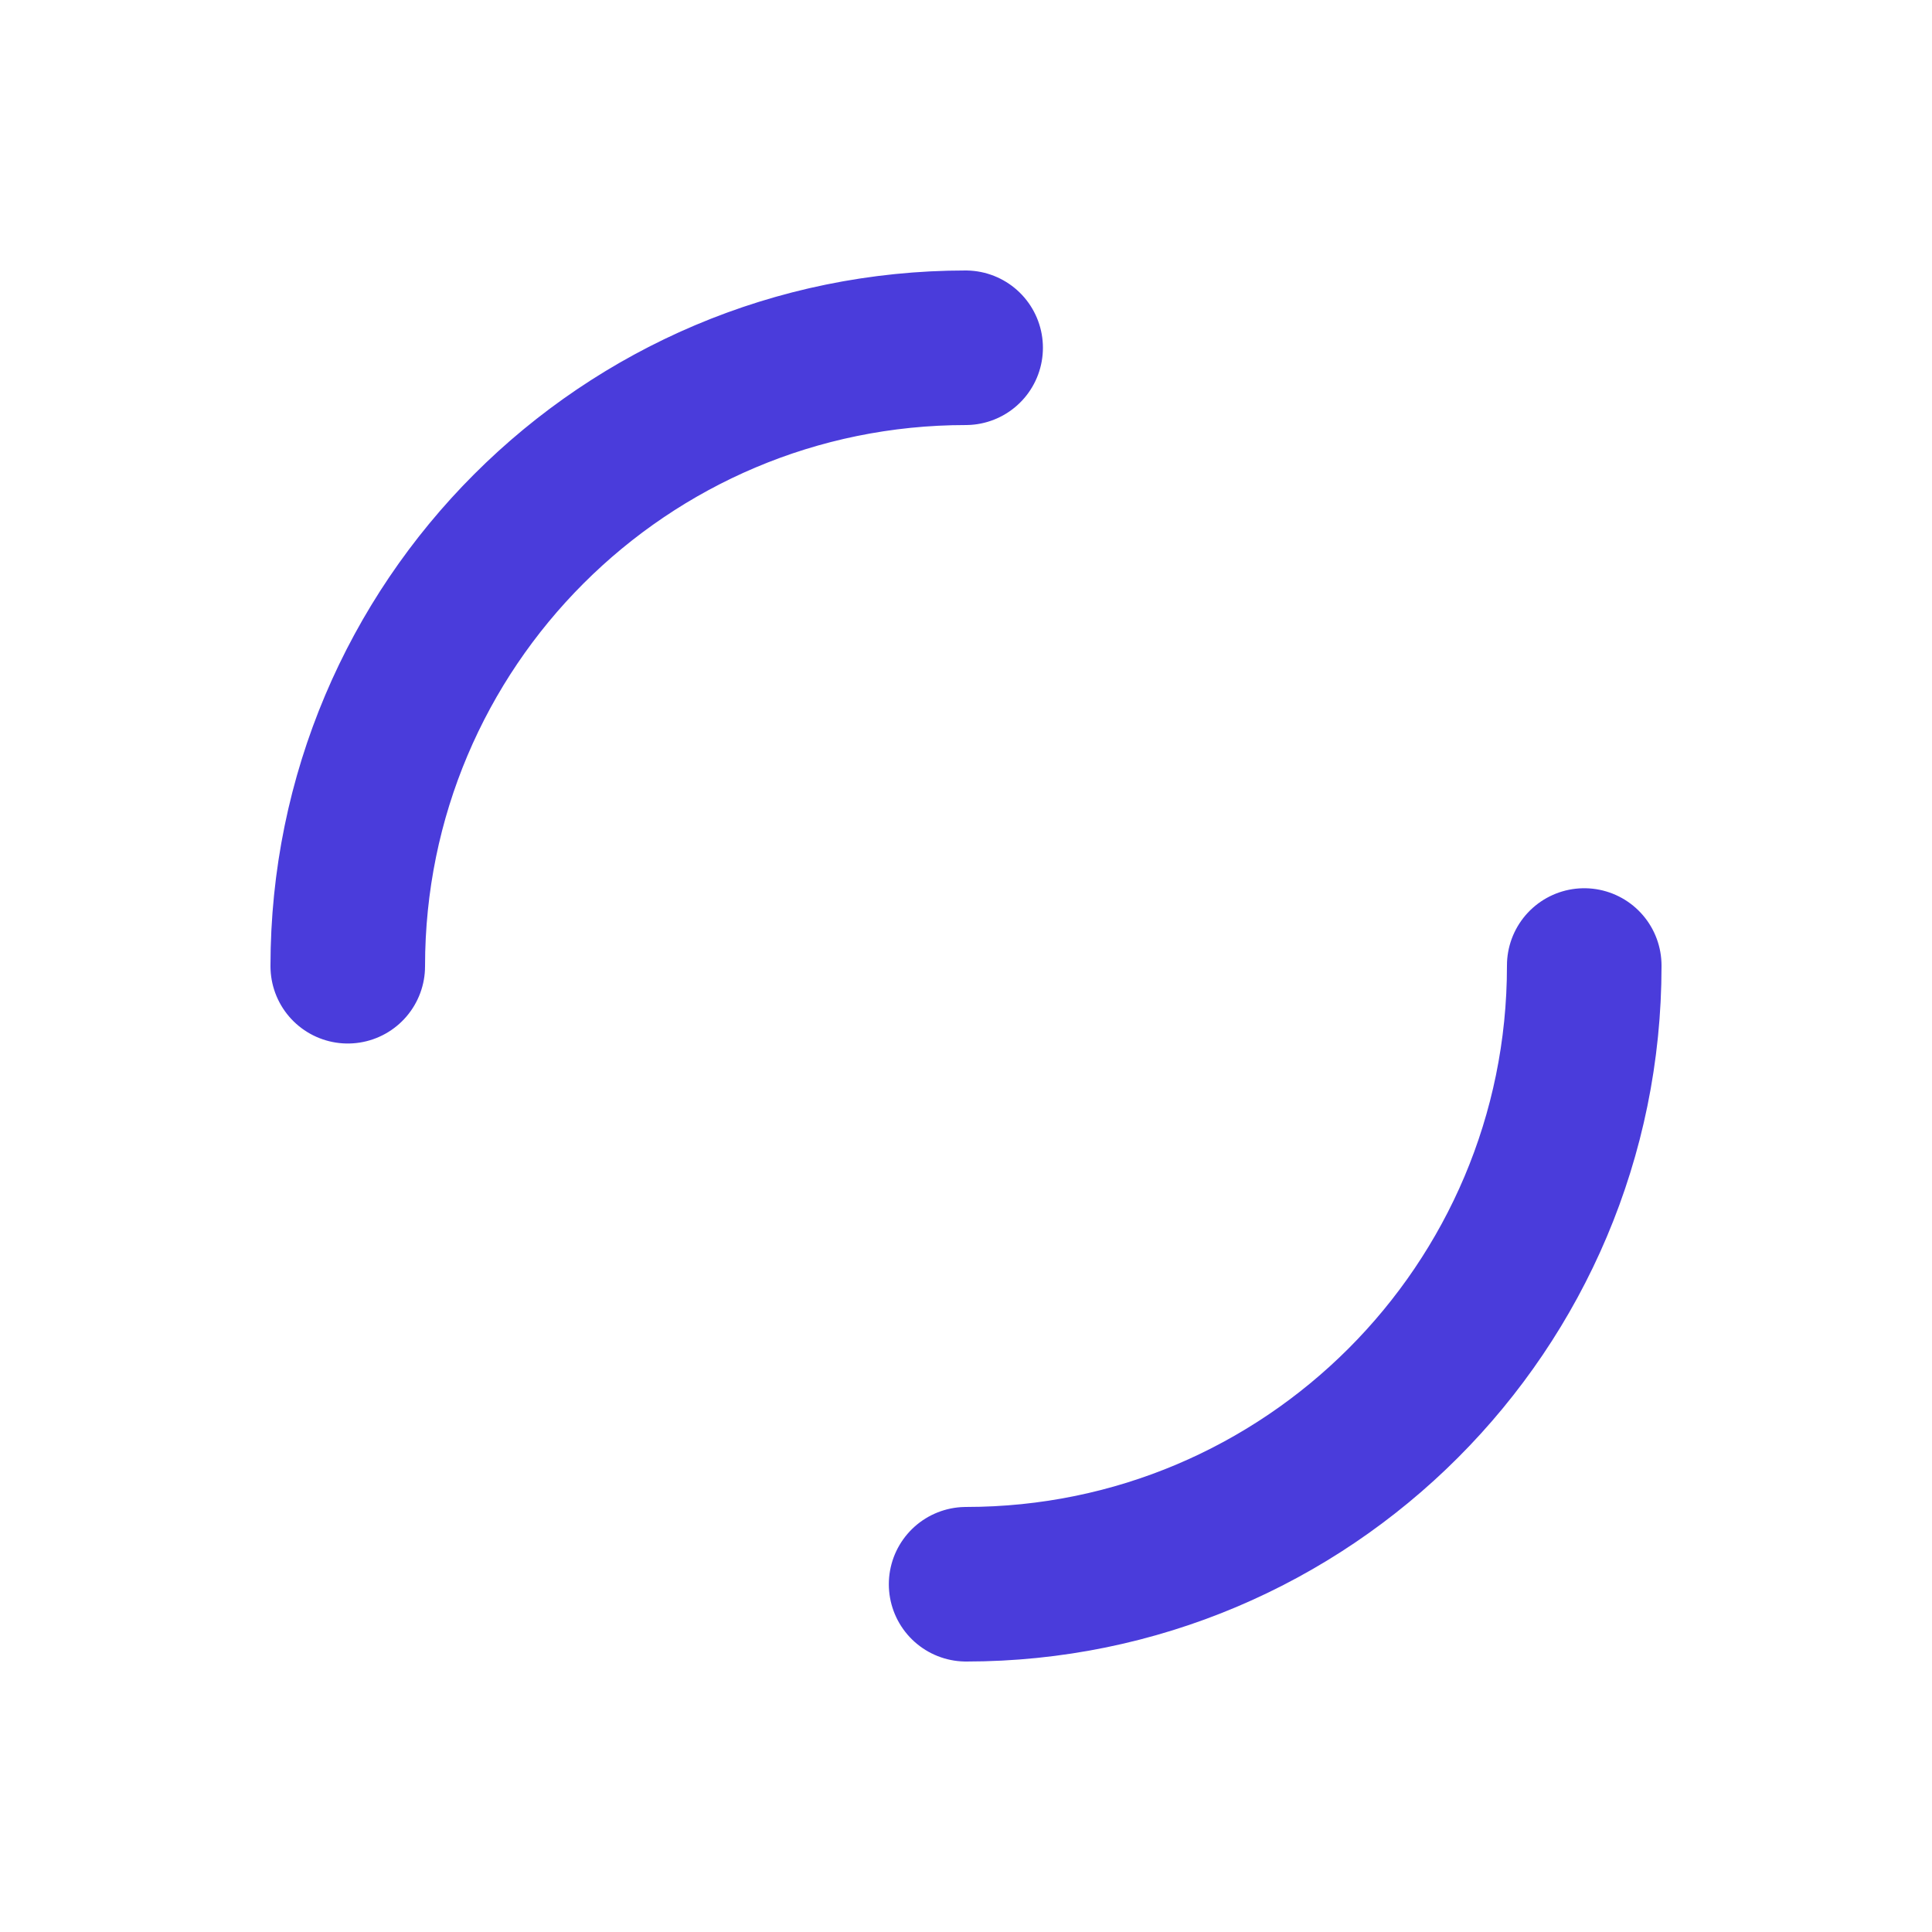
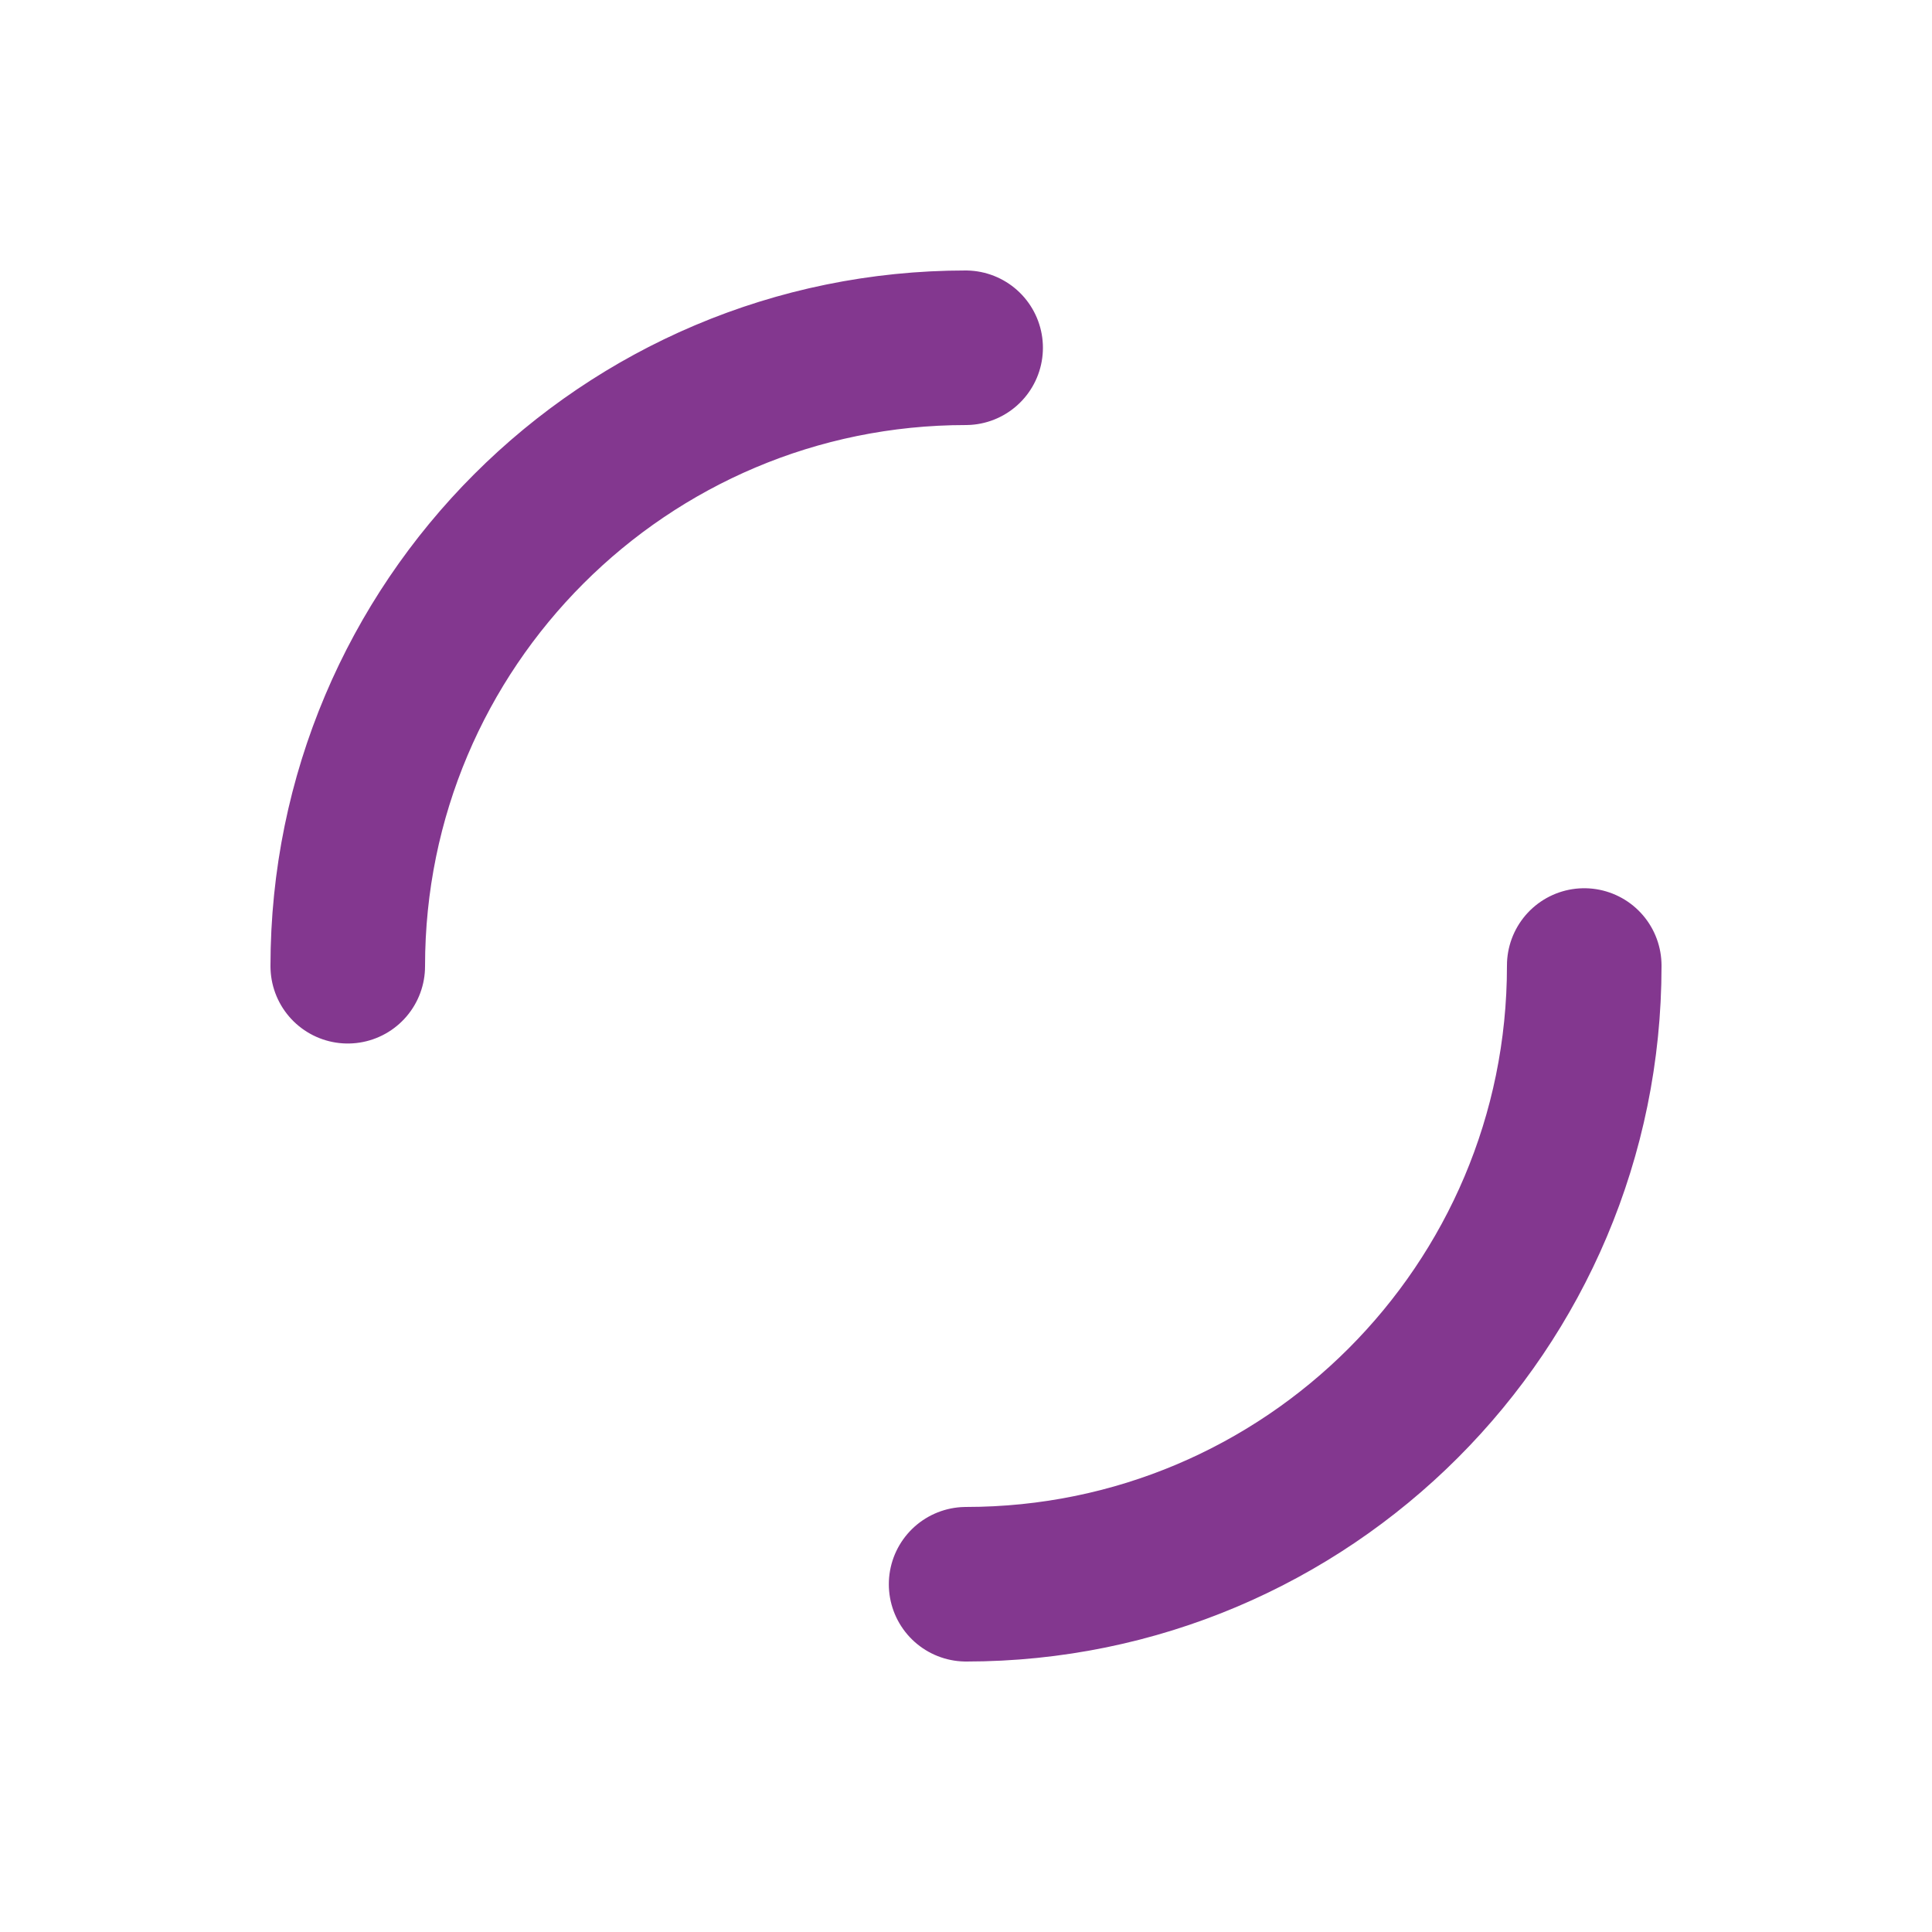
<svg xmlns="http://www.w3.org/2000/svg" style="margin: auto; background: none; display: block; shape-rendering: auto;" width="200px" height="200px" viewBox="0 0 100 100" preserveAspectRatio="xMidYMid">
-   <circle cx="50" cy="50" r="32" stroke-width="8" stroke="#4a3cdb" stroke-dasharray="50.265 50.265" fill="none" stroke-linecap="round">
+   <circle cx="50" cy="50" r="32" stroke-width="8" stroke="#83378F" stroke-dasharray="50.265 50.265" fill="none" stroke-linecap="round">
    <animateTransform attributeName="transform" type="rotate" repeatCount="indefinite" dur="1s" keyTimes="0;1" values="0 50 50;360 50 50" />
  </circle>
</svg>
